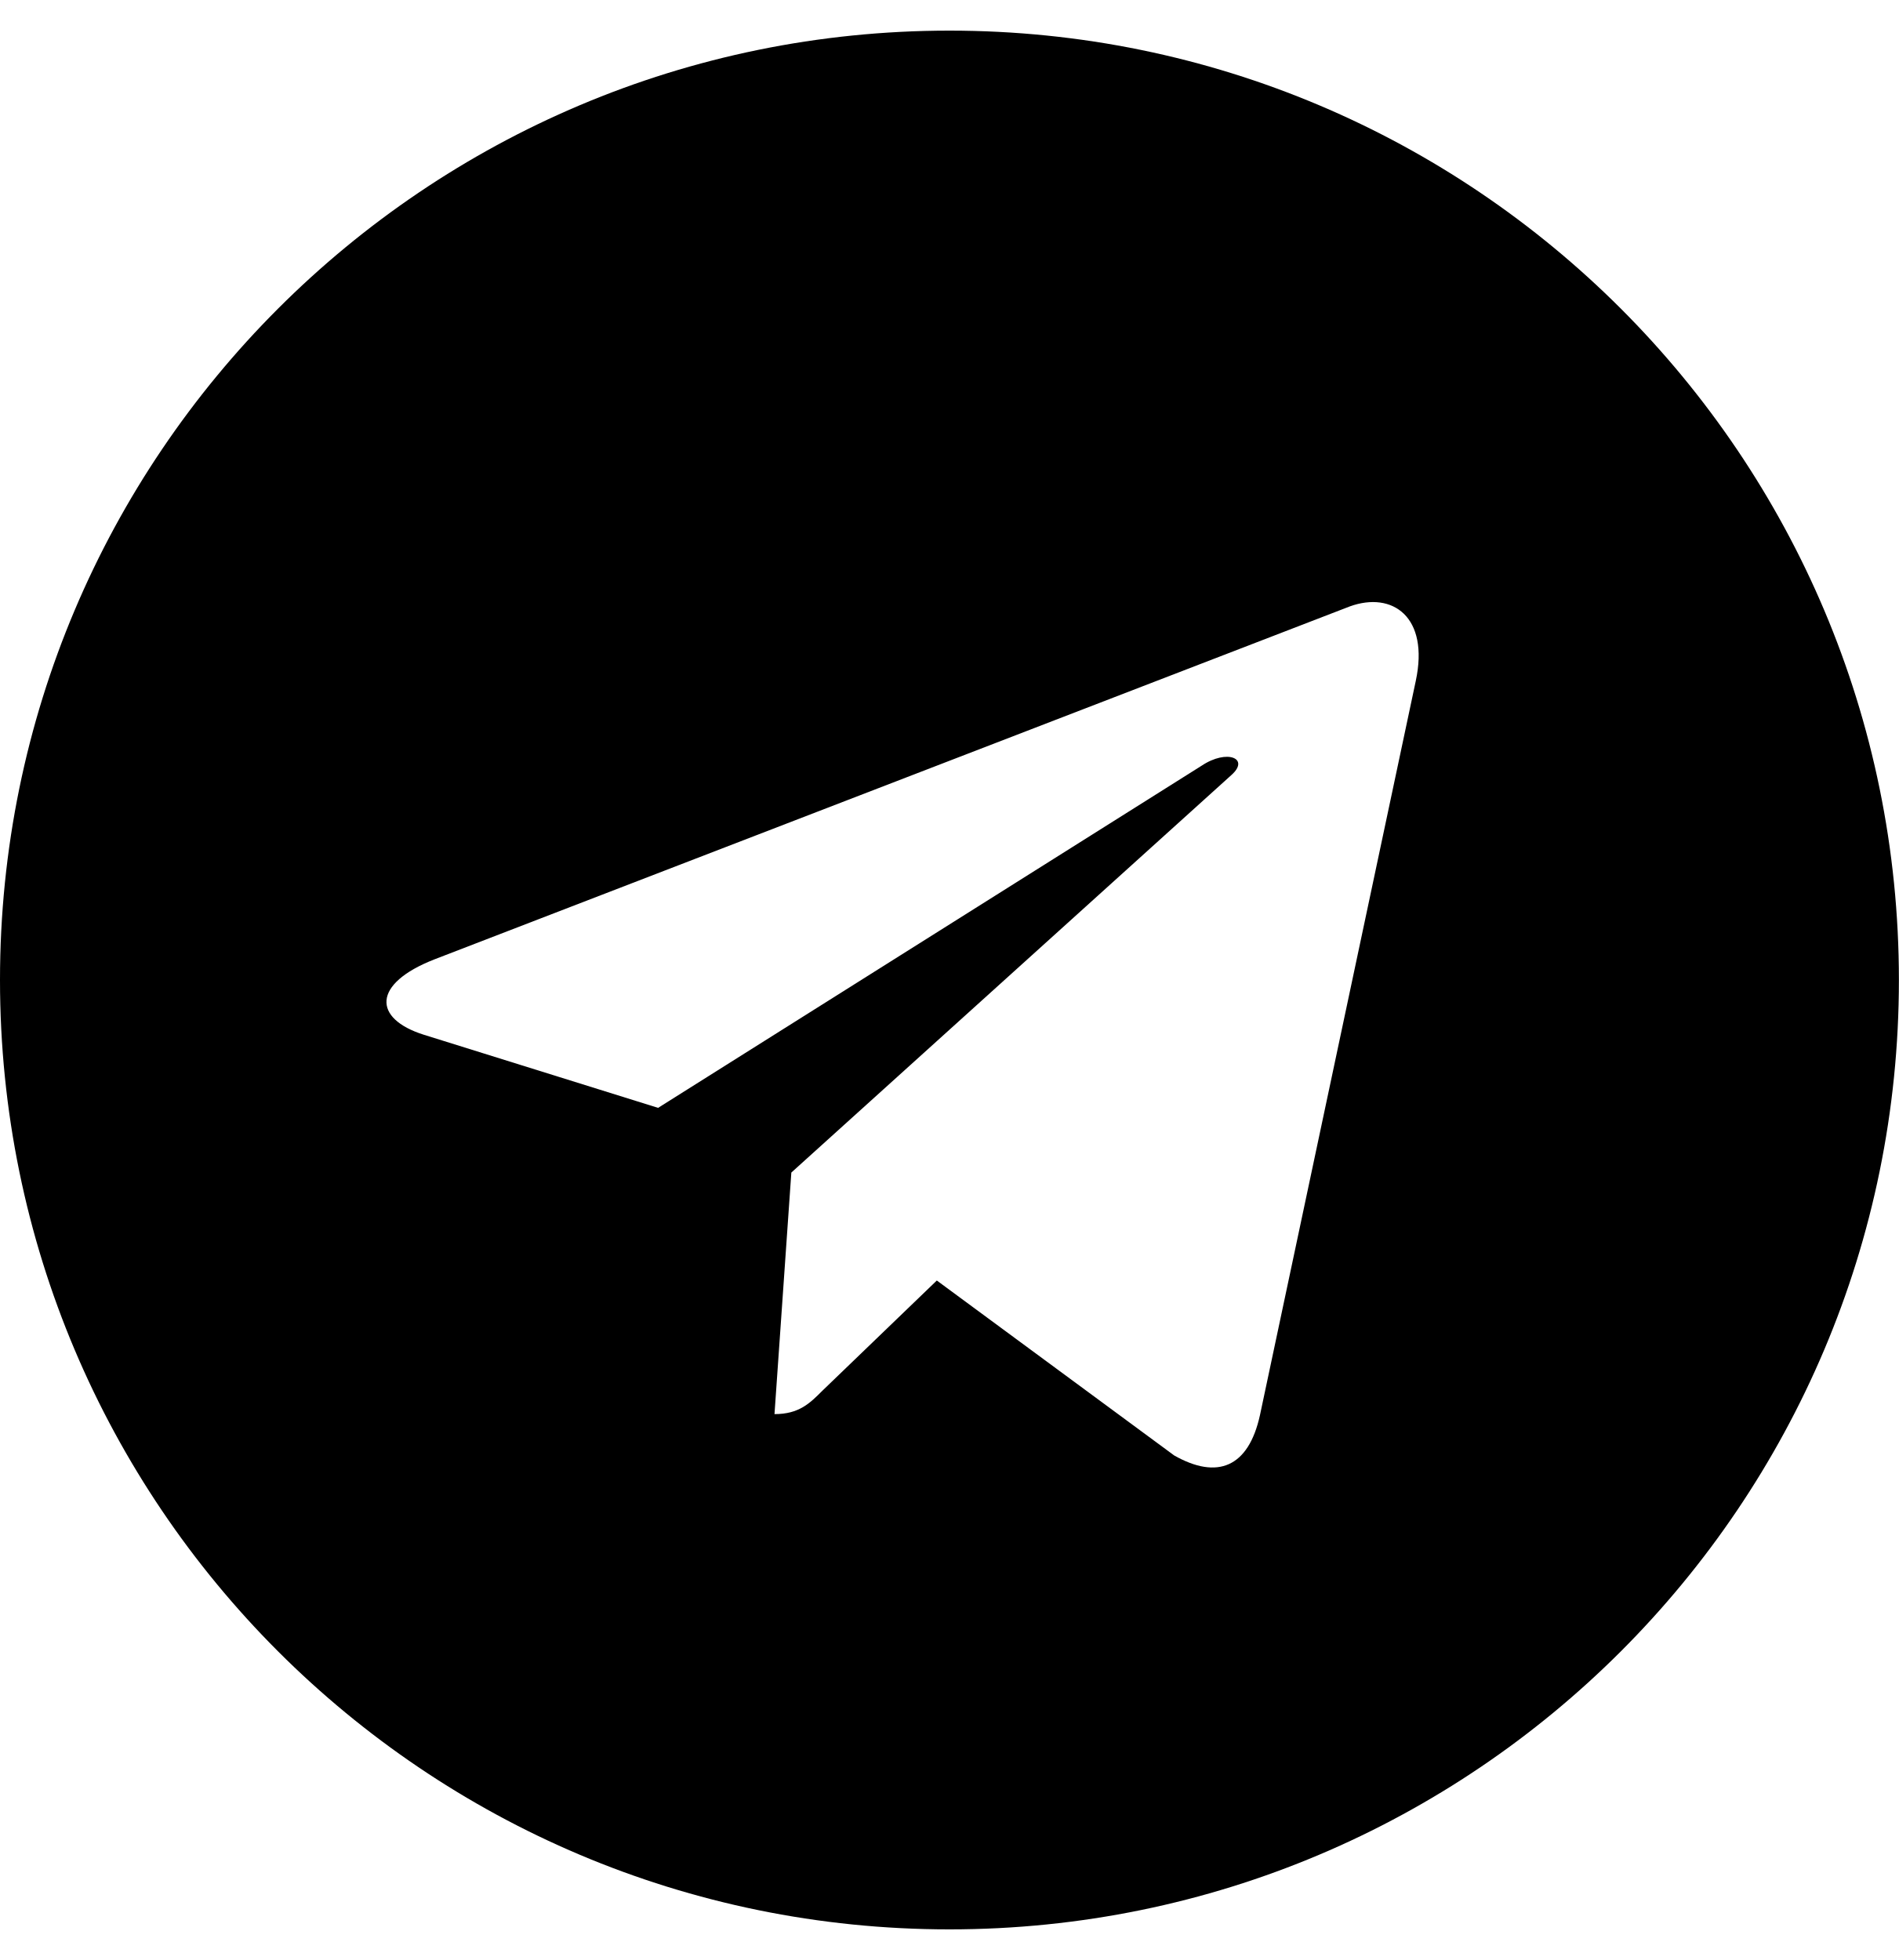
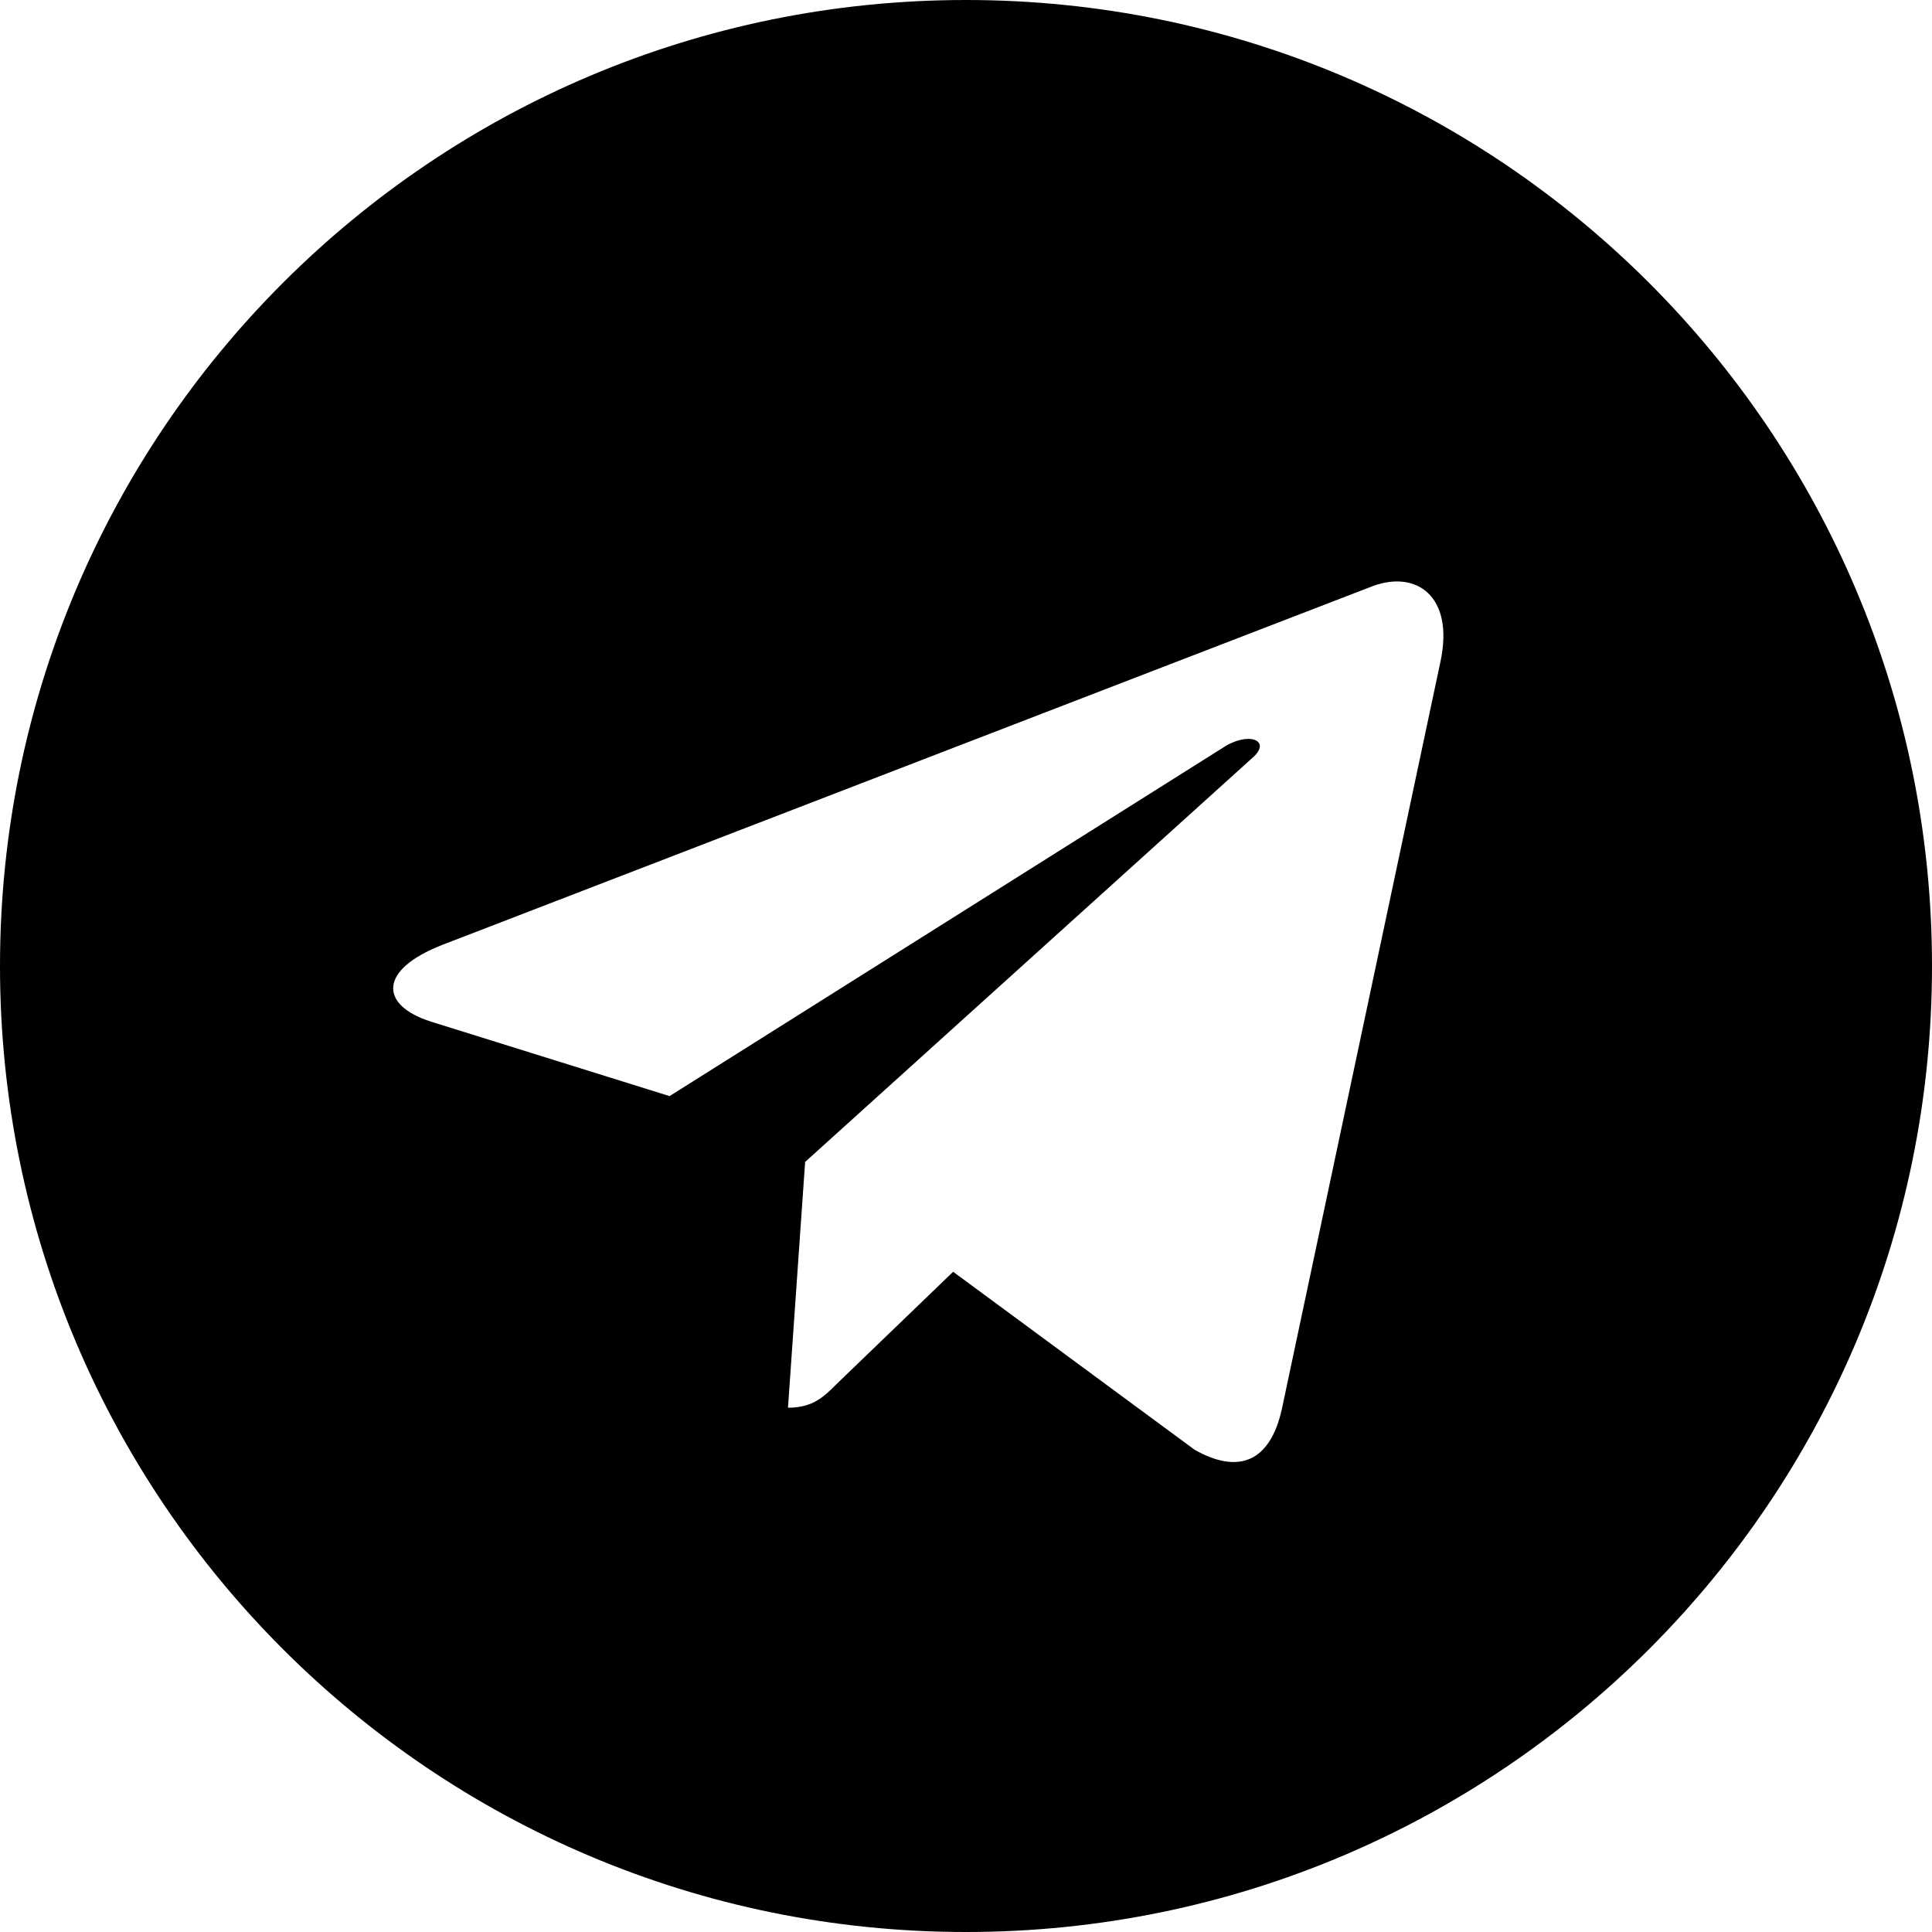
- <svg xmlns="http://www.w3.org/2000/svg" aria-hidden="true" focusable="false" data-prefix="fab" data-icon="telegram" class="svg-inline--fa fa-telegram fa-w-16" role="img" viewBox="0 0 496 512">
-   <path fill="currentColor" d="M248 8C111 8 0 119 0 256s111 248 248 248 248-111 248-248S385 8 248 8zm121.8 169.9l-40.7 191.8c-3 13.6-11.1 16.9-22.4 10.5l-62-45.7-29.9 28.8c-3.3 3.3-6.1 6.1-12.5 6.1l4.4-63.1 114.9-103.8c5-4.4-1.1-6.9-7.7-2.5l-142 89.4-61.2-19.1c-13.3-4.2-13.6-13.3 2.8-19.7l239.1-92.2c11.1-4 20.8 2.7 17.2 19.5z" />
+ <svg xmlns="http://www.w3.org/2000/svg" id="Слой_1" data-name="Слой 1" viewBox="0 0 496 496">
+   <path d="M248 8C111 8 0 119 0 256s111 248 248 248 248-111 248-248S385 8 248 8zm121.8 169.9l-40.7 191.8c-3 13.6-11.1 16.9-22.4 10.5l-62-45.7-29.9 28.8c-3.3 3.3-6.1 6.1-12.5 6.1l4.4-63.1 114.9-103.8c5-4.4-1.1-6.9-7.7-2.5l-142 89.4-61.2-19.1c-13.3-4.2-13.6-13.3 2.8-19.7l239.1-92.2c11.1-4 20.8 2.7 17.2 19.5z" transform="translate(0 -8)" />
</svg>
